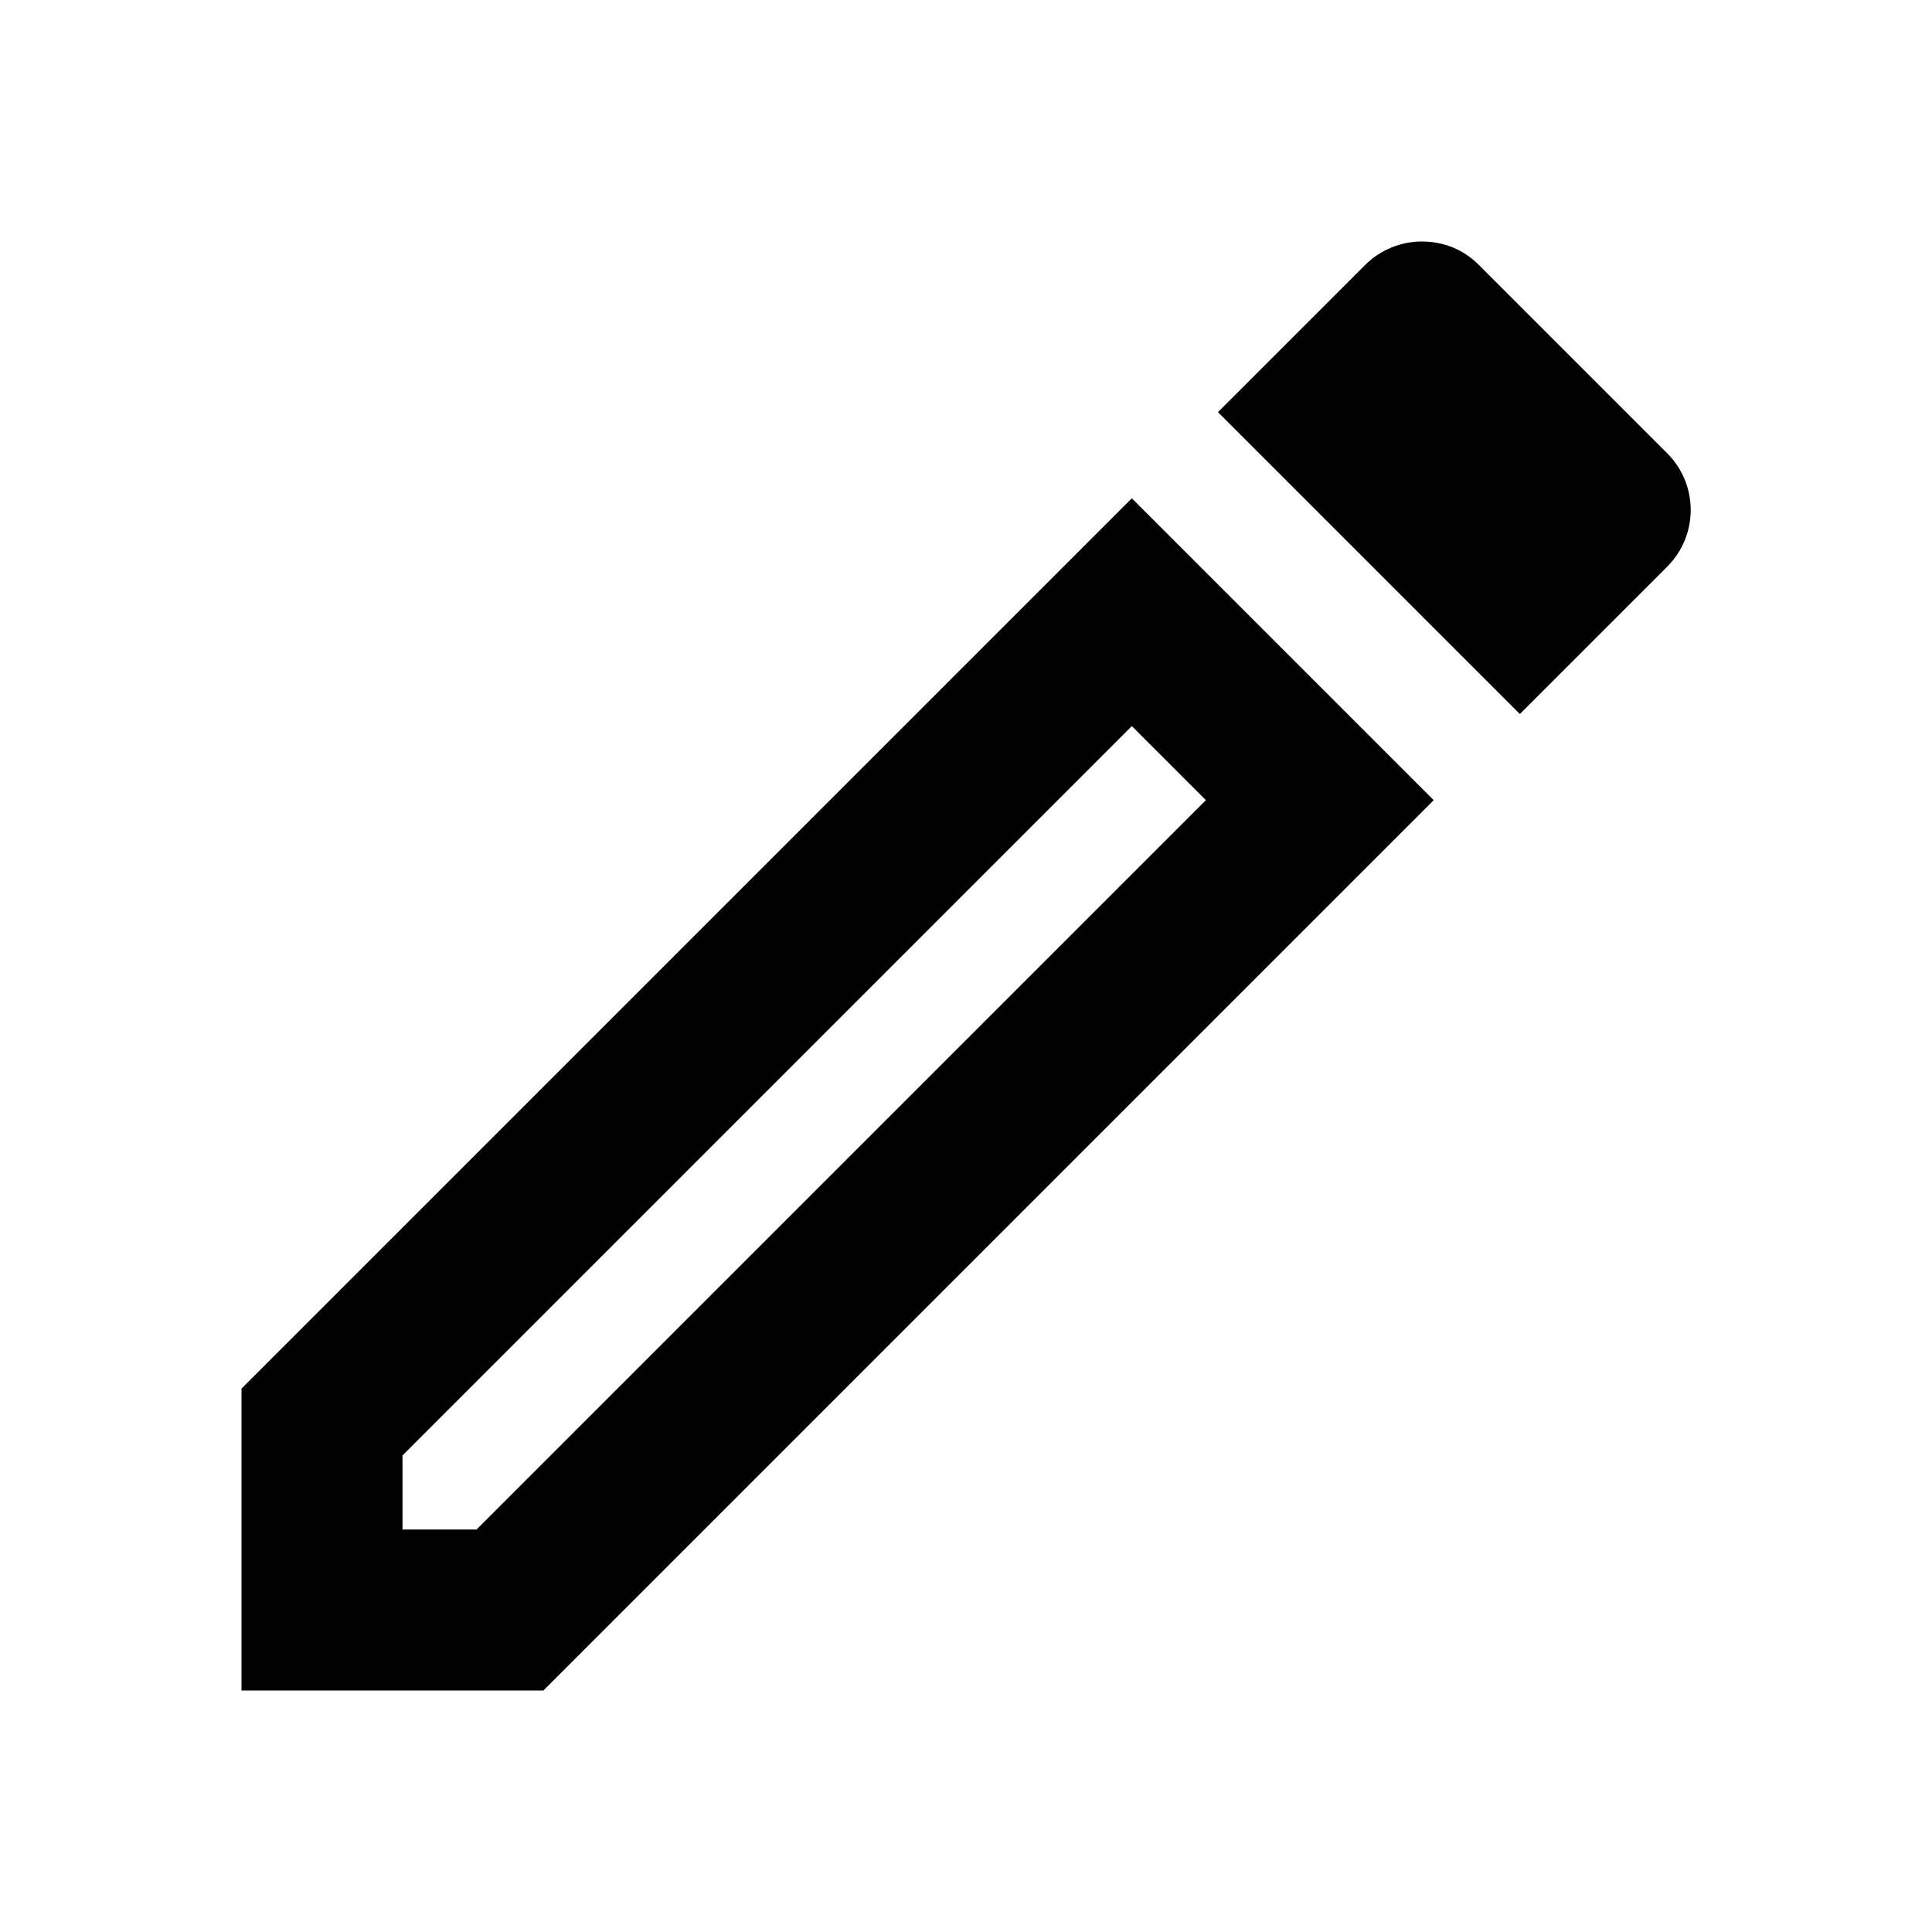
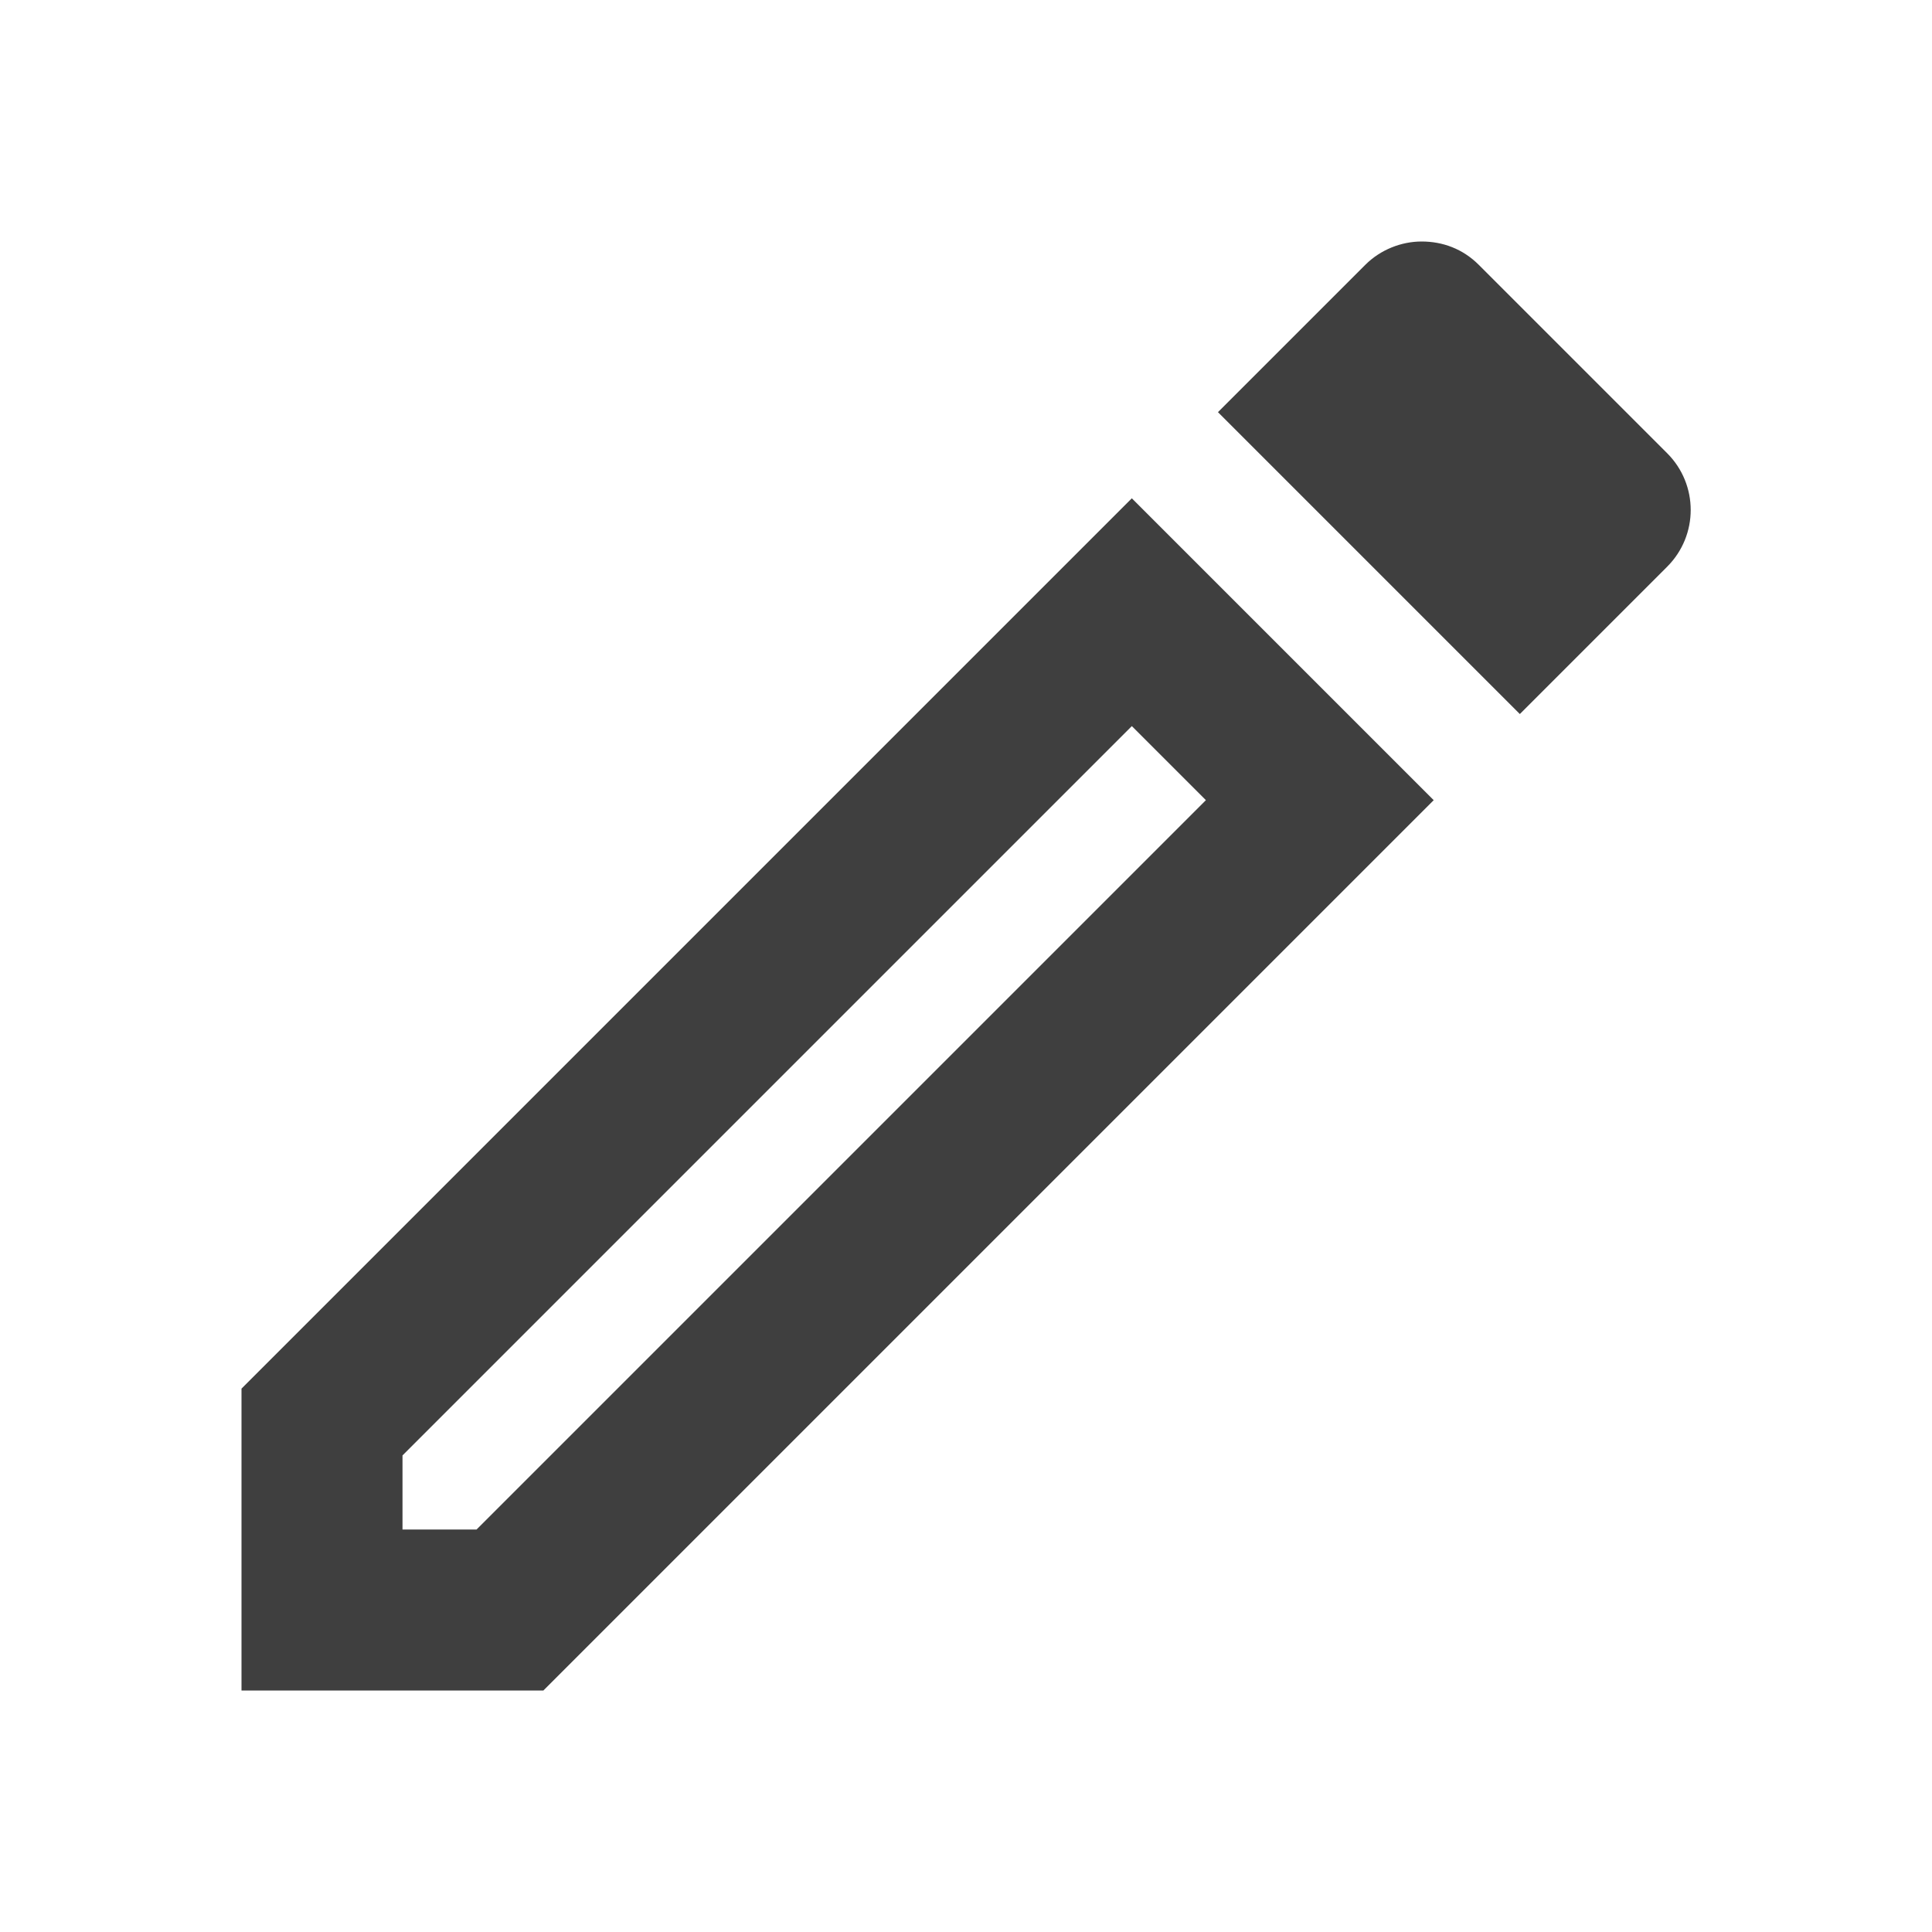
- <svg xmlns="http://www.w3.org/2000/svg" height="24px" viewBox="0 0 24 24" width="24px" fill="#000000">
+ <svg xmlns="http://www.w3.org/2000/svg" height="24px" viewBox="0 0 24 24" width="24px" fill="#3f3f3f">
  <path d="M0 0h24v24H0V0z" fill="none" />
  <path d="M14.06 9.02l.92.92L5.92 19H5v-.92l9.06-9.06M17.66 3c-.25 0-.51.1-.7.29l-1.83 1.83 3.75 3.75 1.83-1.83c.39-.39.39-1.02 0-1.41l-2.34-2.34c-.2-.2-.45-.29-.71-.29zm-3.6 3.19L3 17.25V21h3.75L17.81 9.94l-3.75-3.75z" />
</svg>
